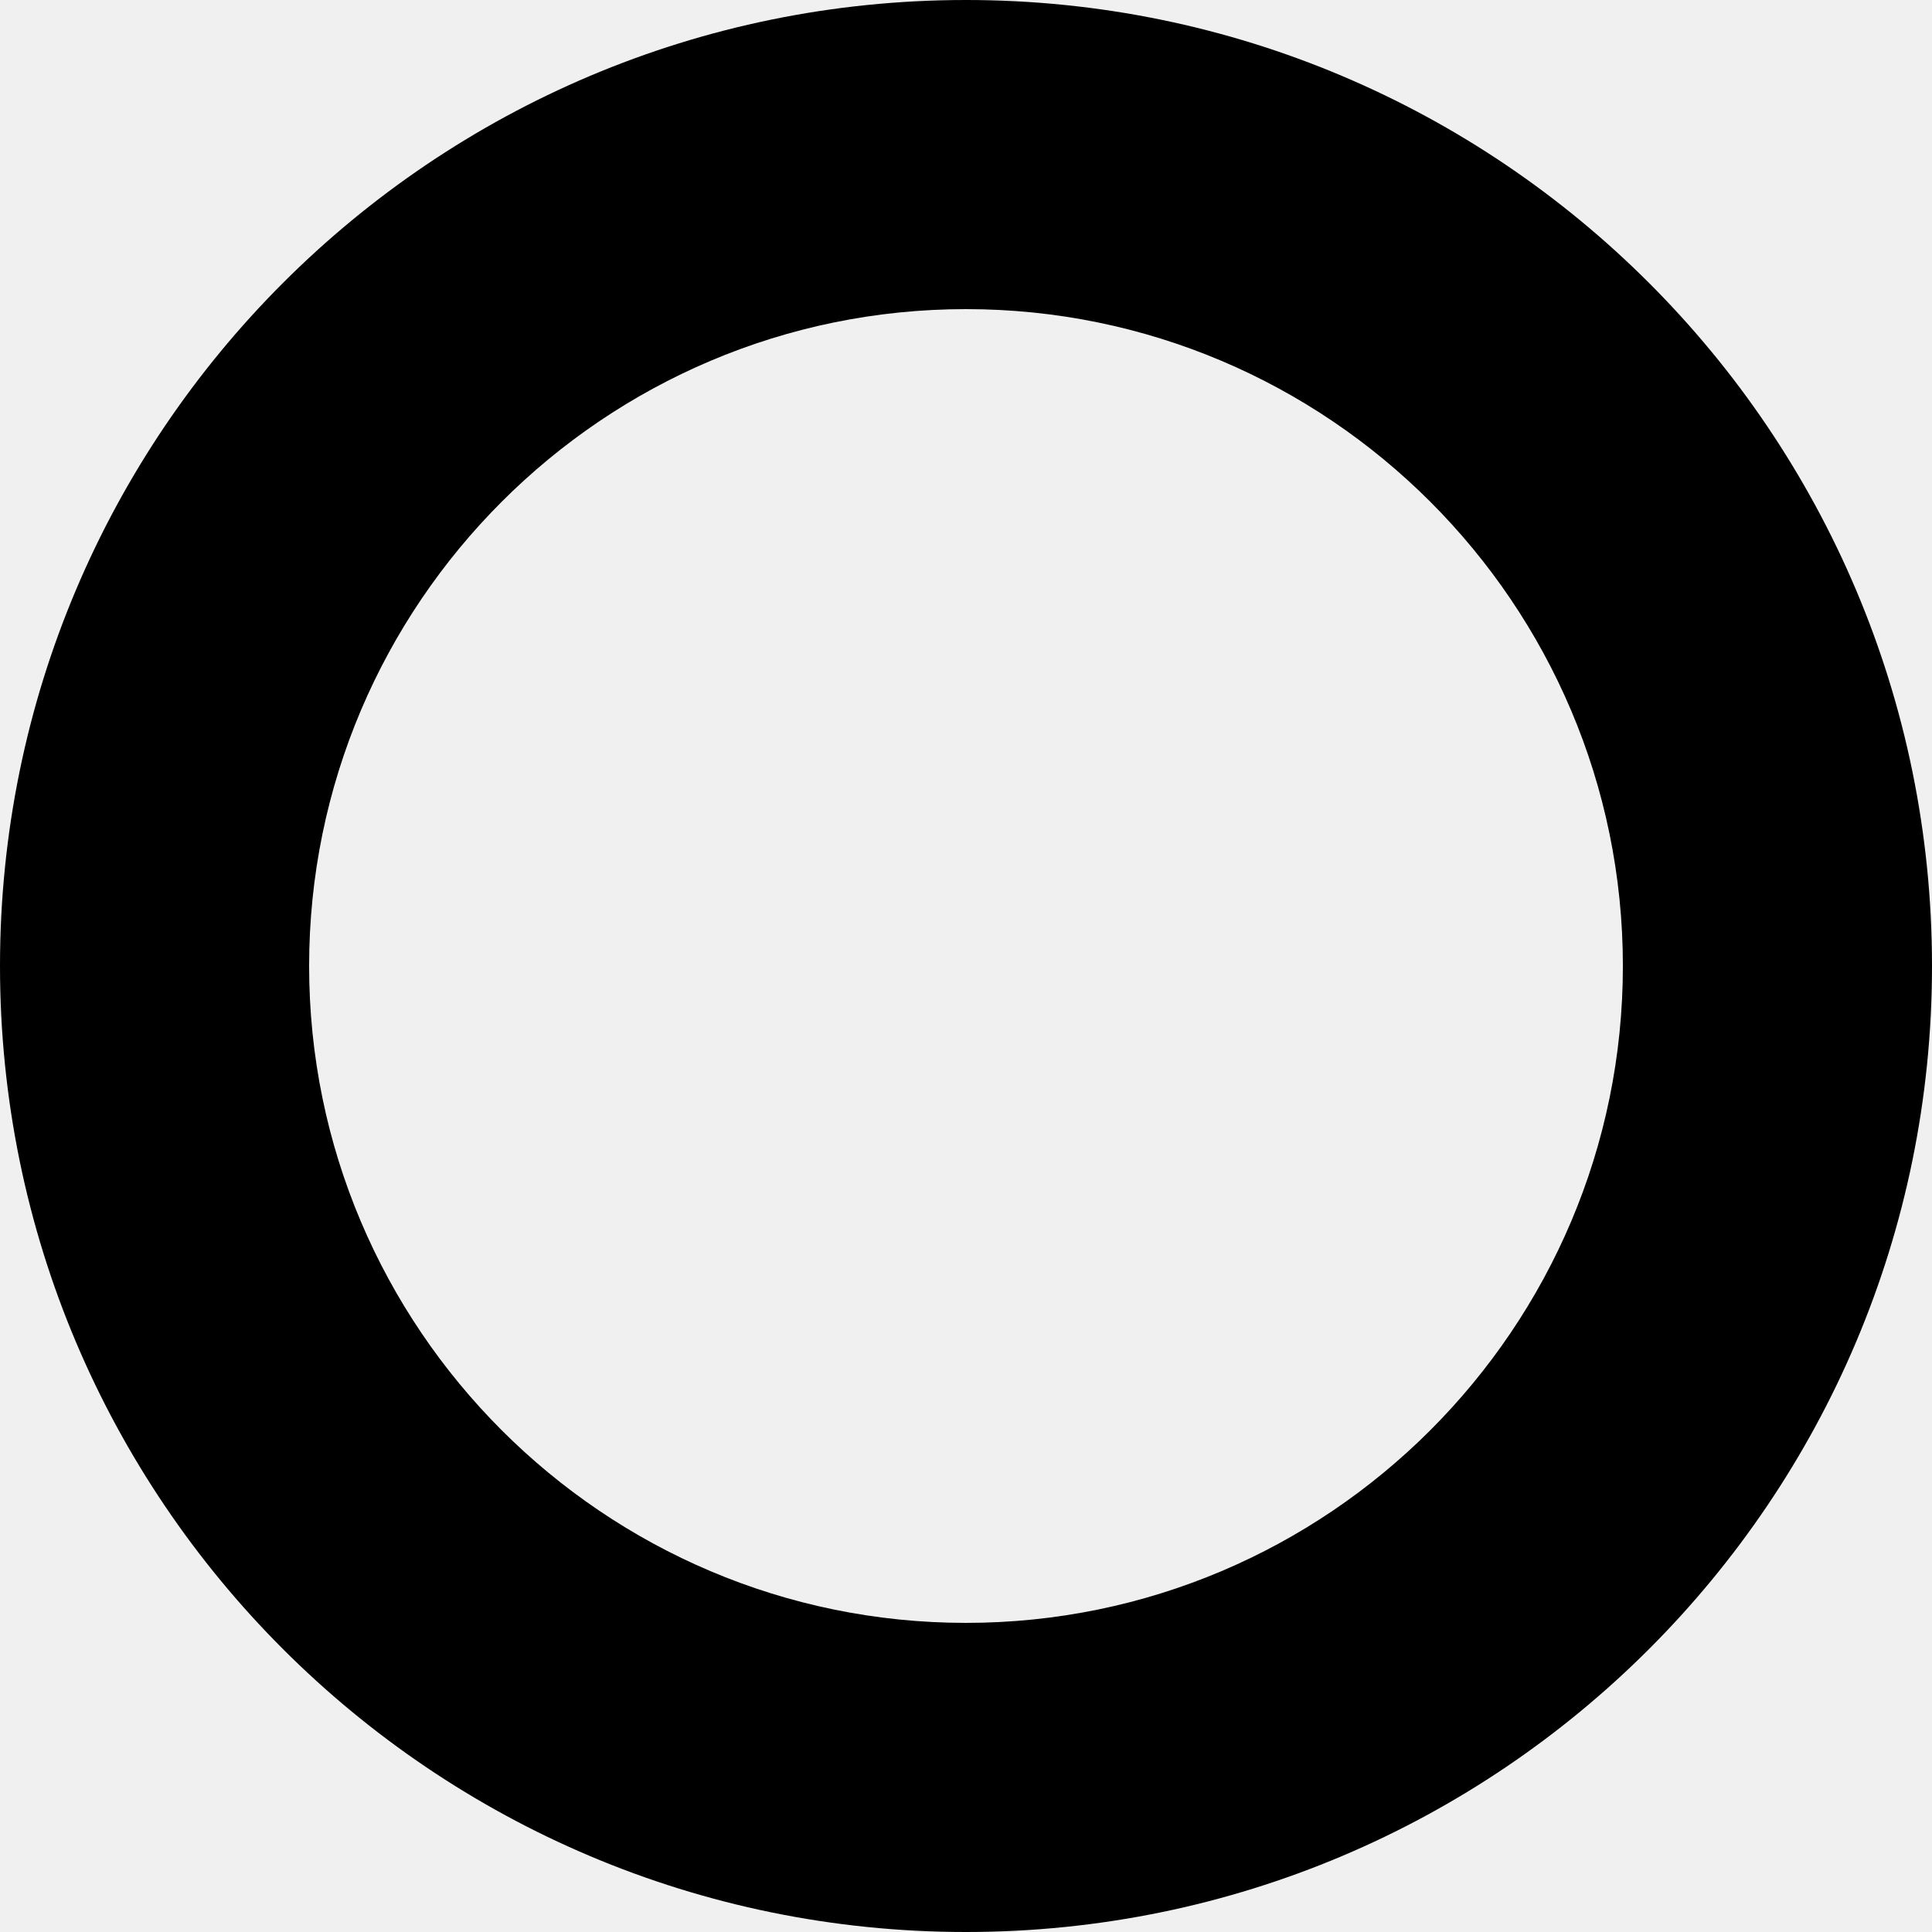
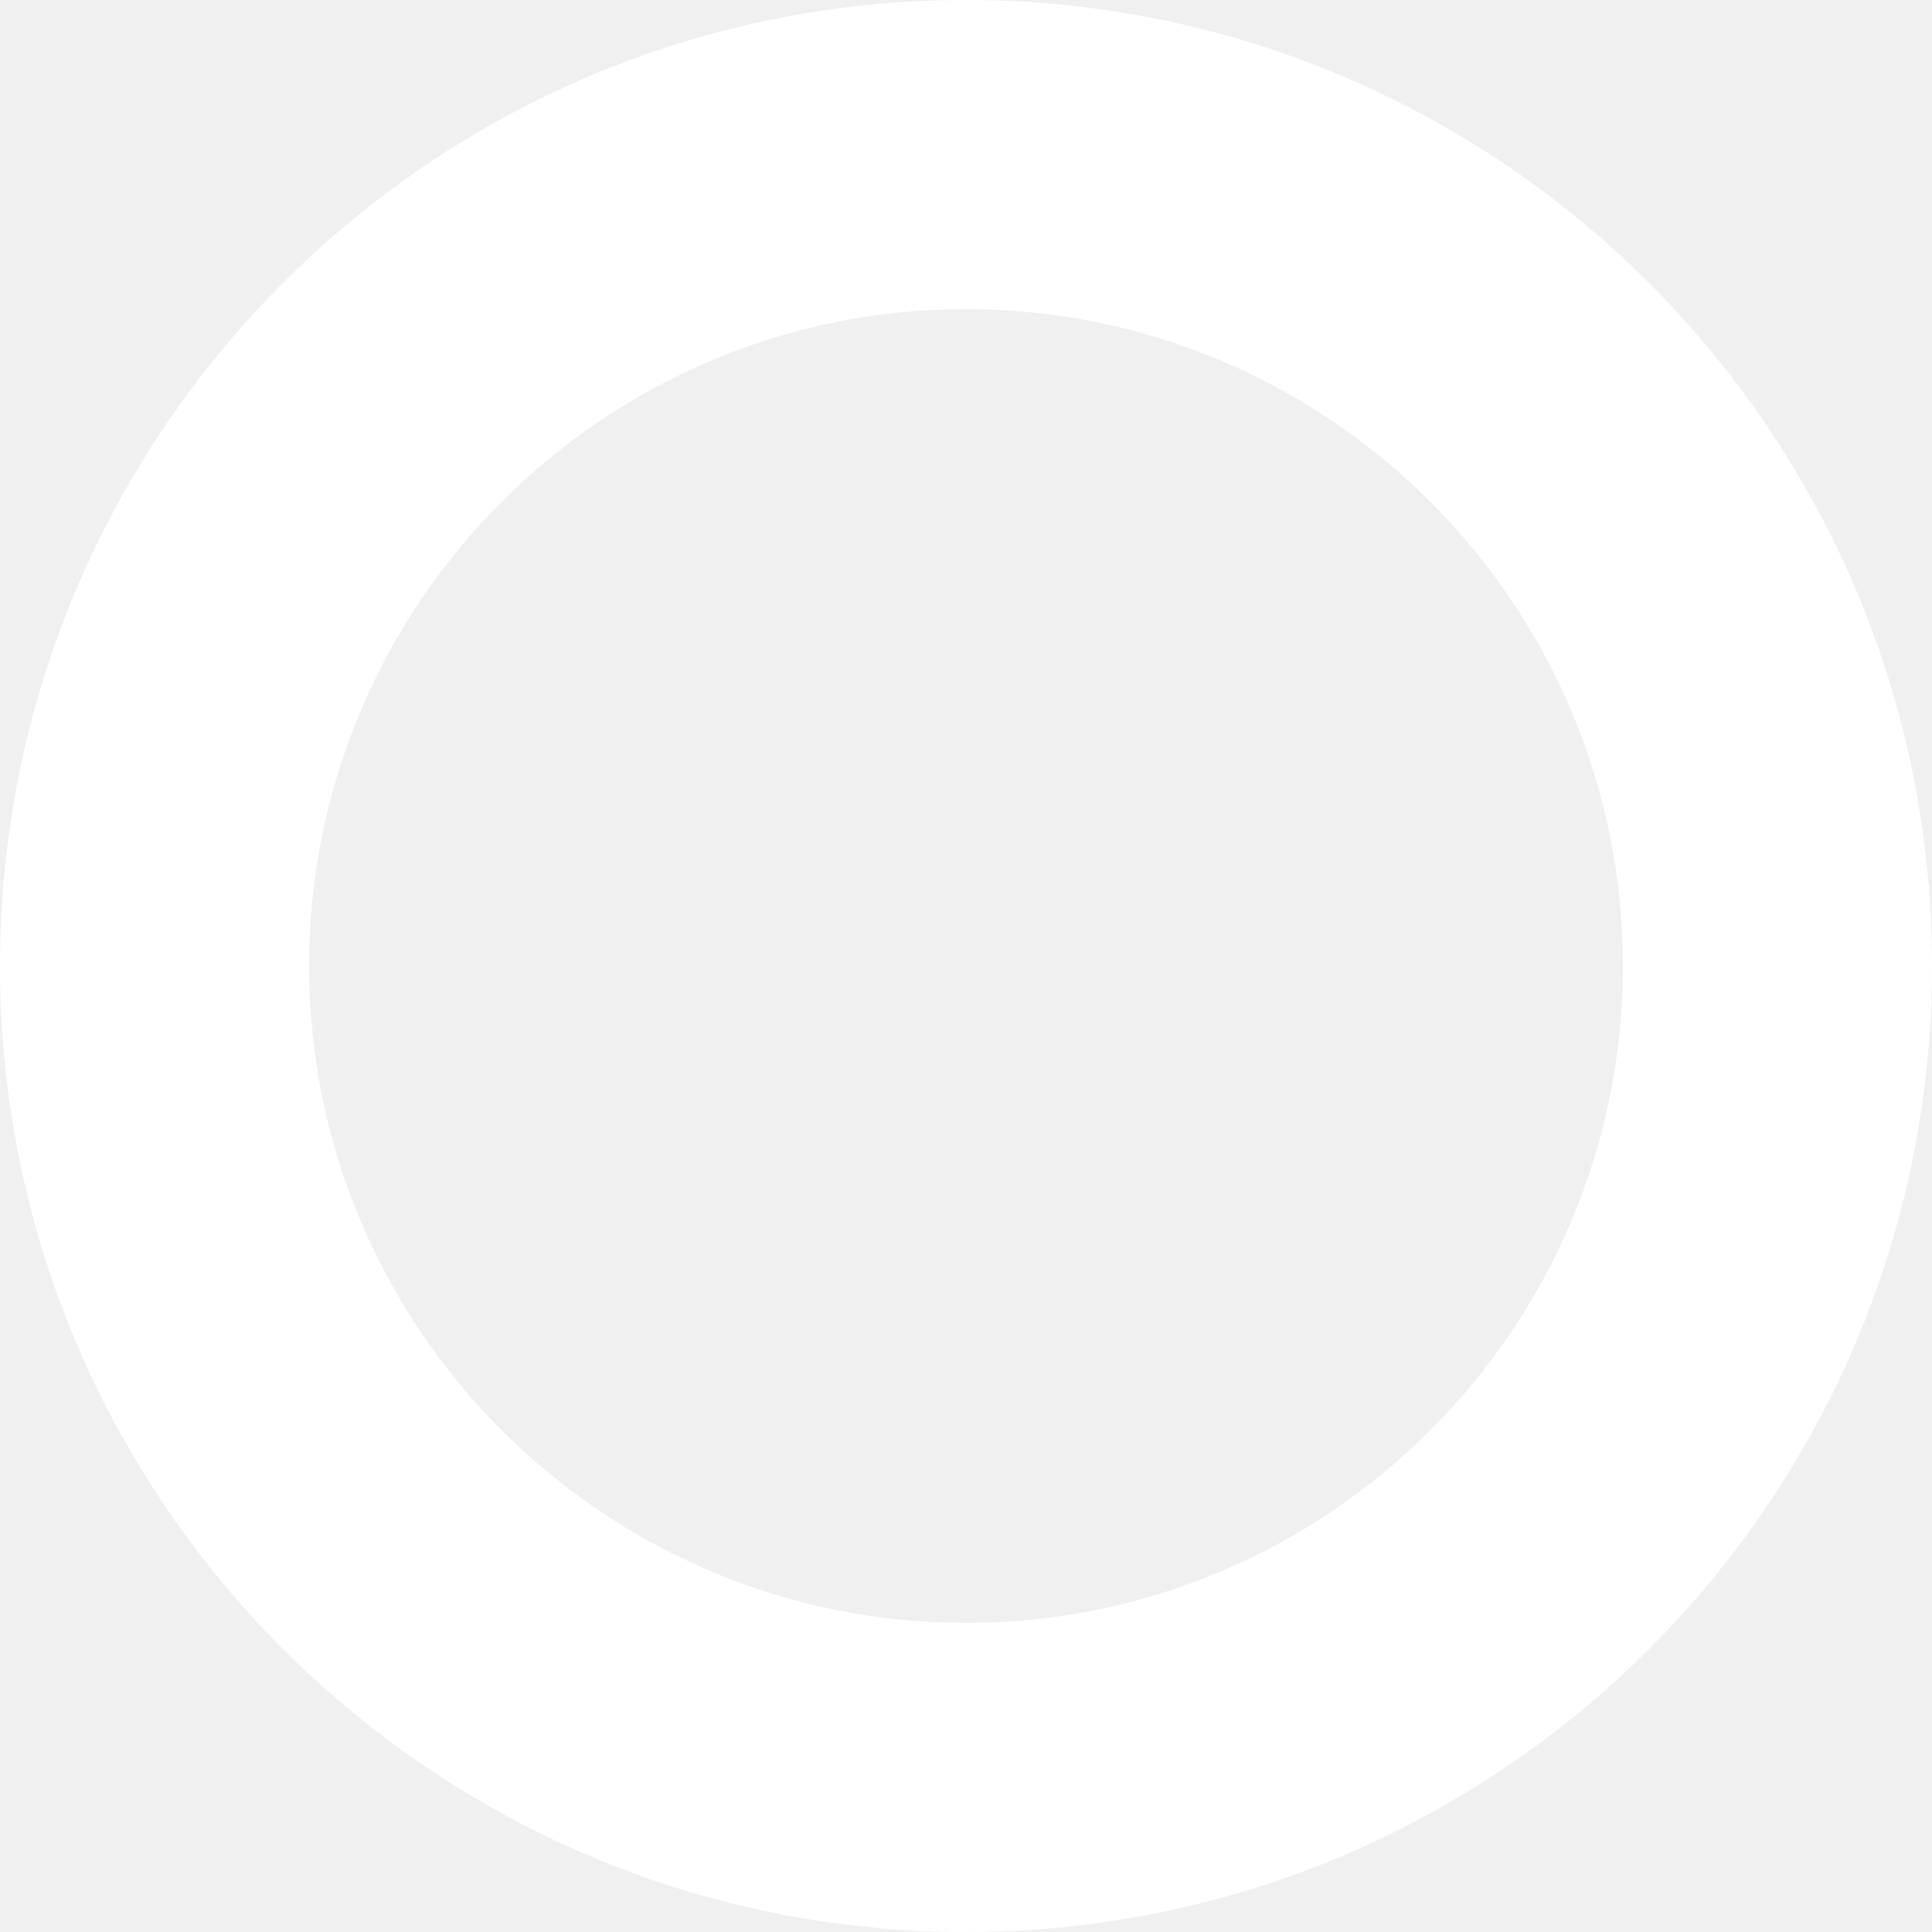
<svg xmlns="http://www.w3.org/2000/svg" version="1.1" id="Layer_1" x="0px" y="0px" width="25px" height="25px" viewBox="0 0 25 25" enable-background="new 0 0 25 25" xml:space="preserve">
-   <path d="M12.5,4c4.687,0,8.5,3.813,8.5,8.5c0,4.687-3.813,8.5-8.5,8.5C7.813,21,4,17.187,4,12.5C4,7.813,7.813,4,12.5,4 M12.5,0  C5.597,0,0,5.597,0,12.5S5.597,25,12.5,25S25,19.403,25,12.5S19.403,0,12.5,0L12.5,0z" />
+   <path fill="#FFFFFF" d="M12.5,4c4.688,0,8.5,3.813,8.5,8.5c0,4.688-3.813,8.5-8.5,8.5C7.813,21,4,17.188,4,12.5  C4,7.813,7.813,4,12.5,4 M12.5,0C5.597,0,0,5.597,0,12.5C0,19.402,5.597,25,12.5,25C19.402,25,25,19.402,25,12.5  C25,5.597,19.402,0,12.5,0L12.5,0z" />
</svg>
